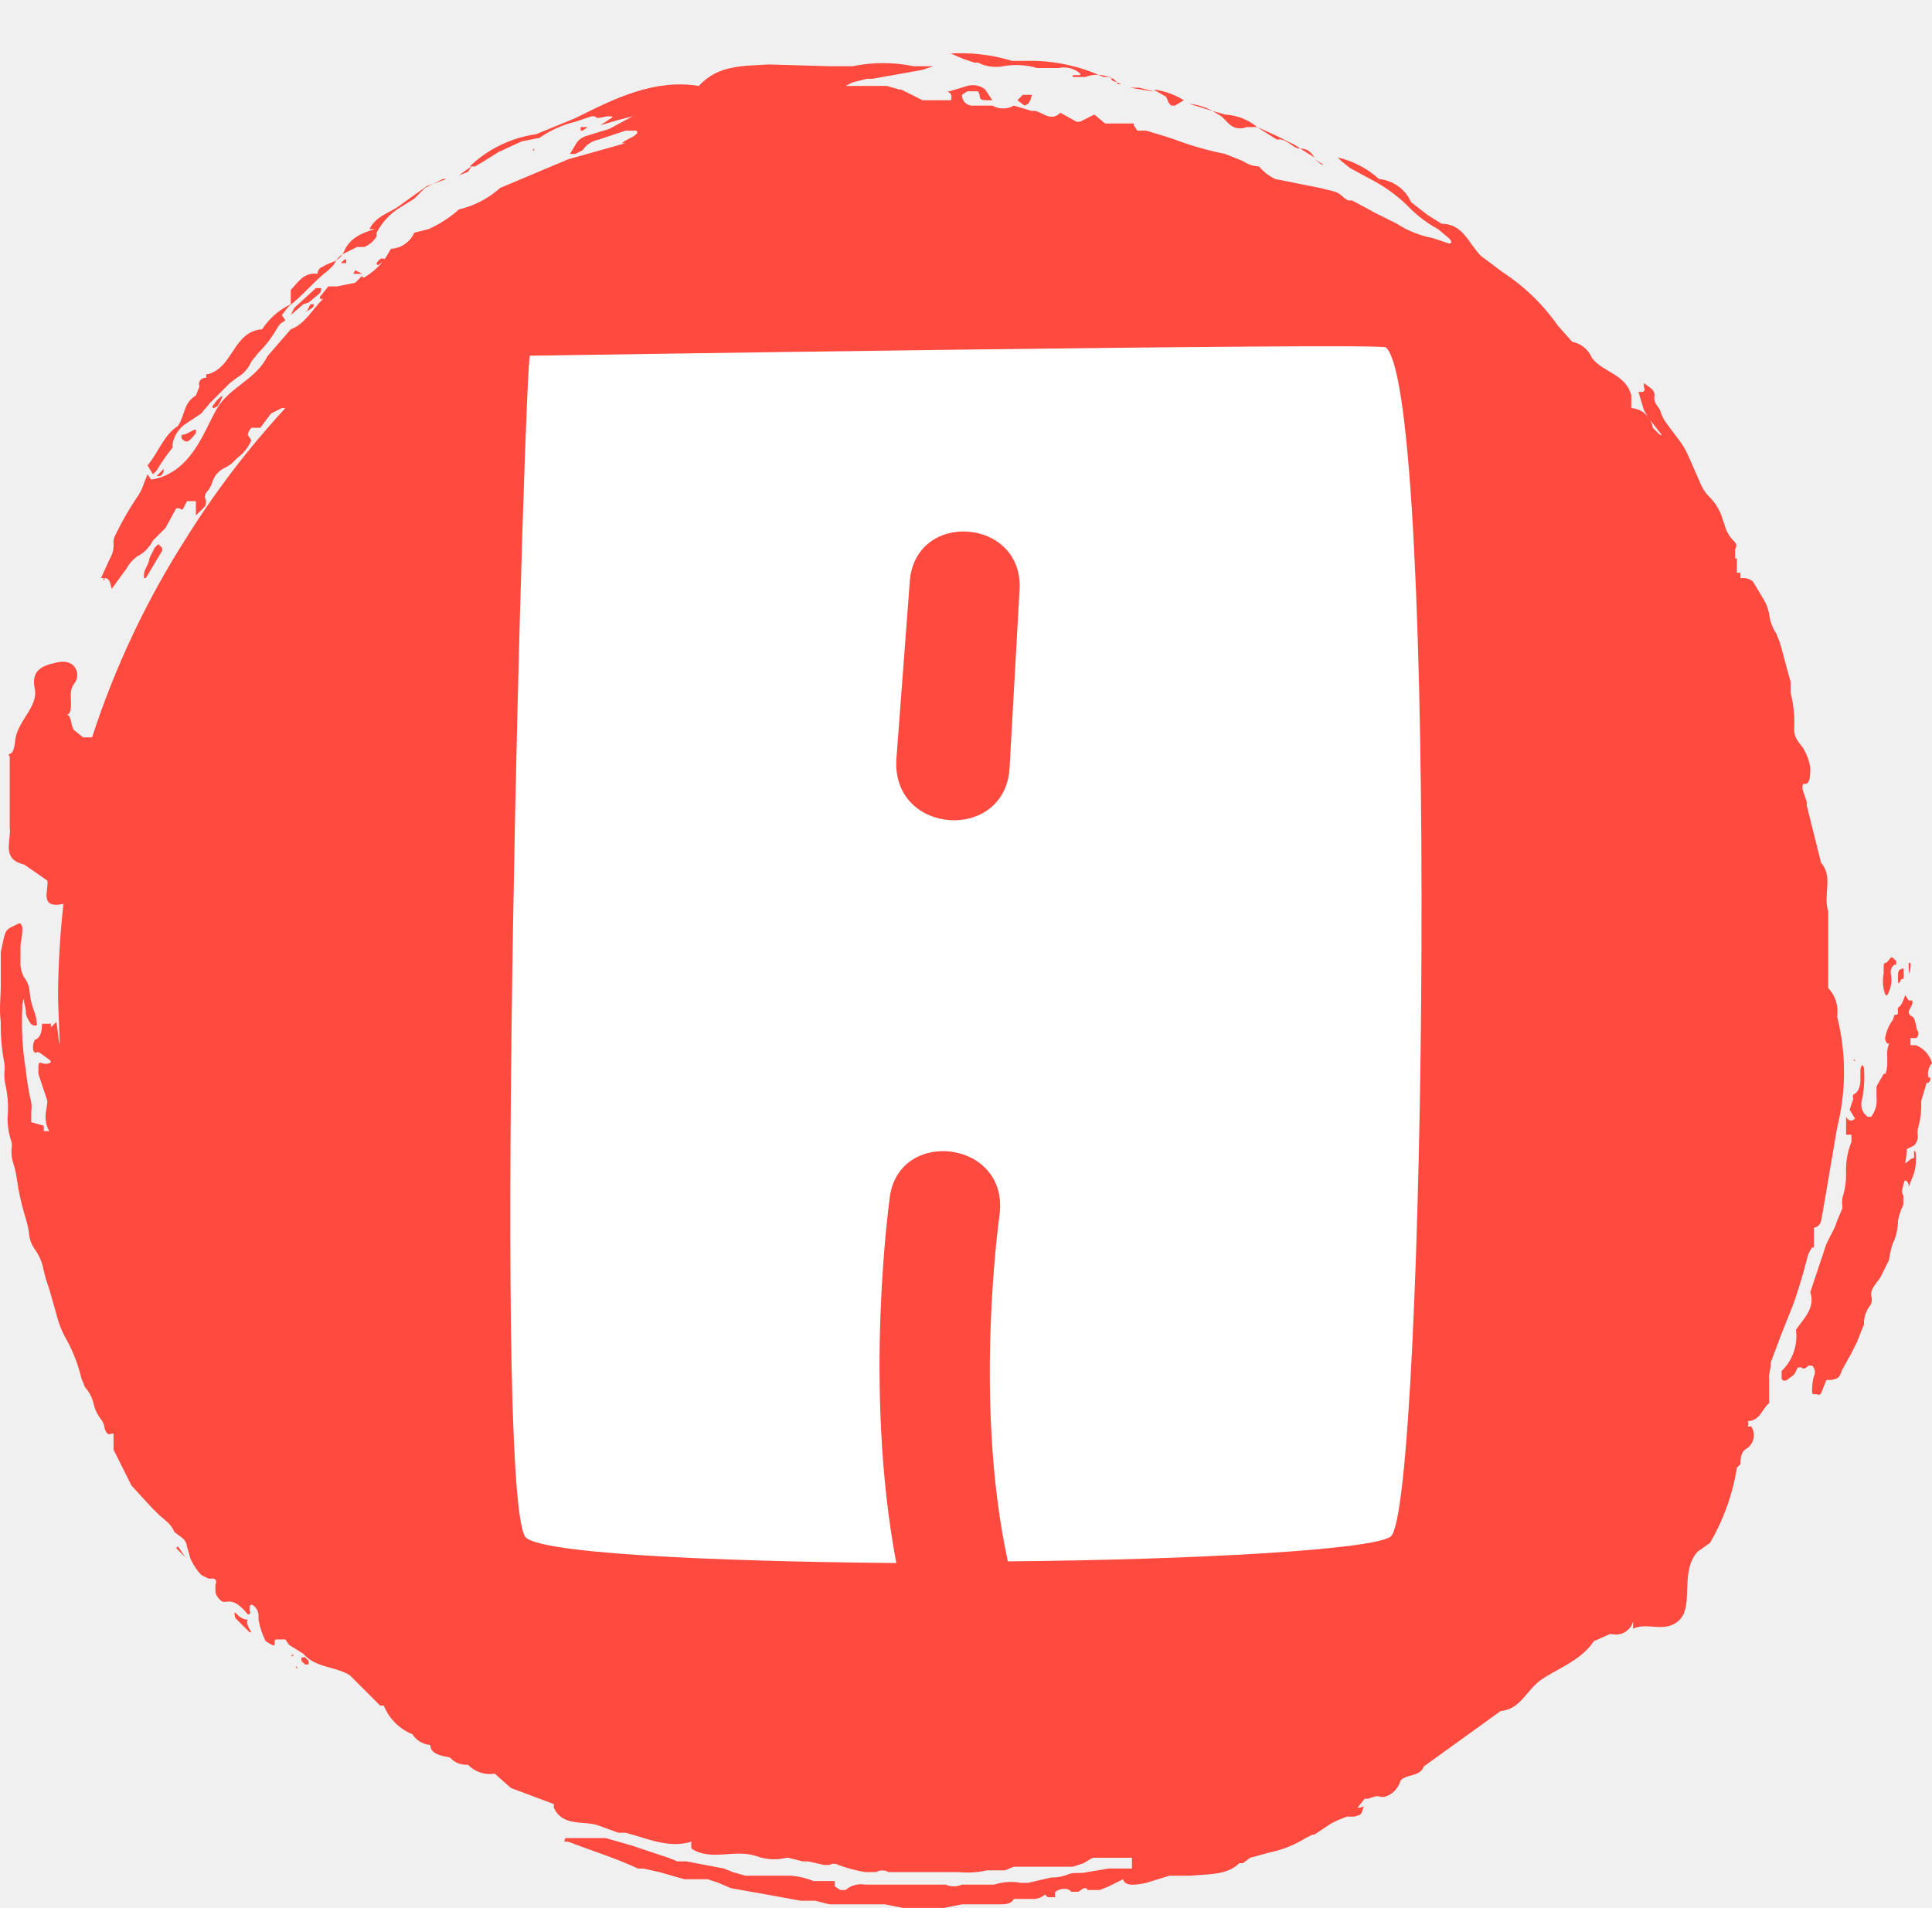
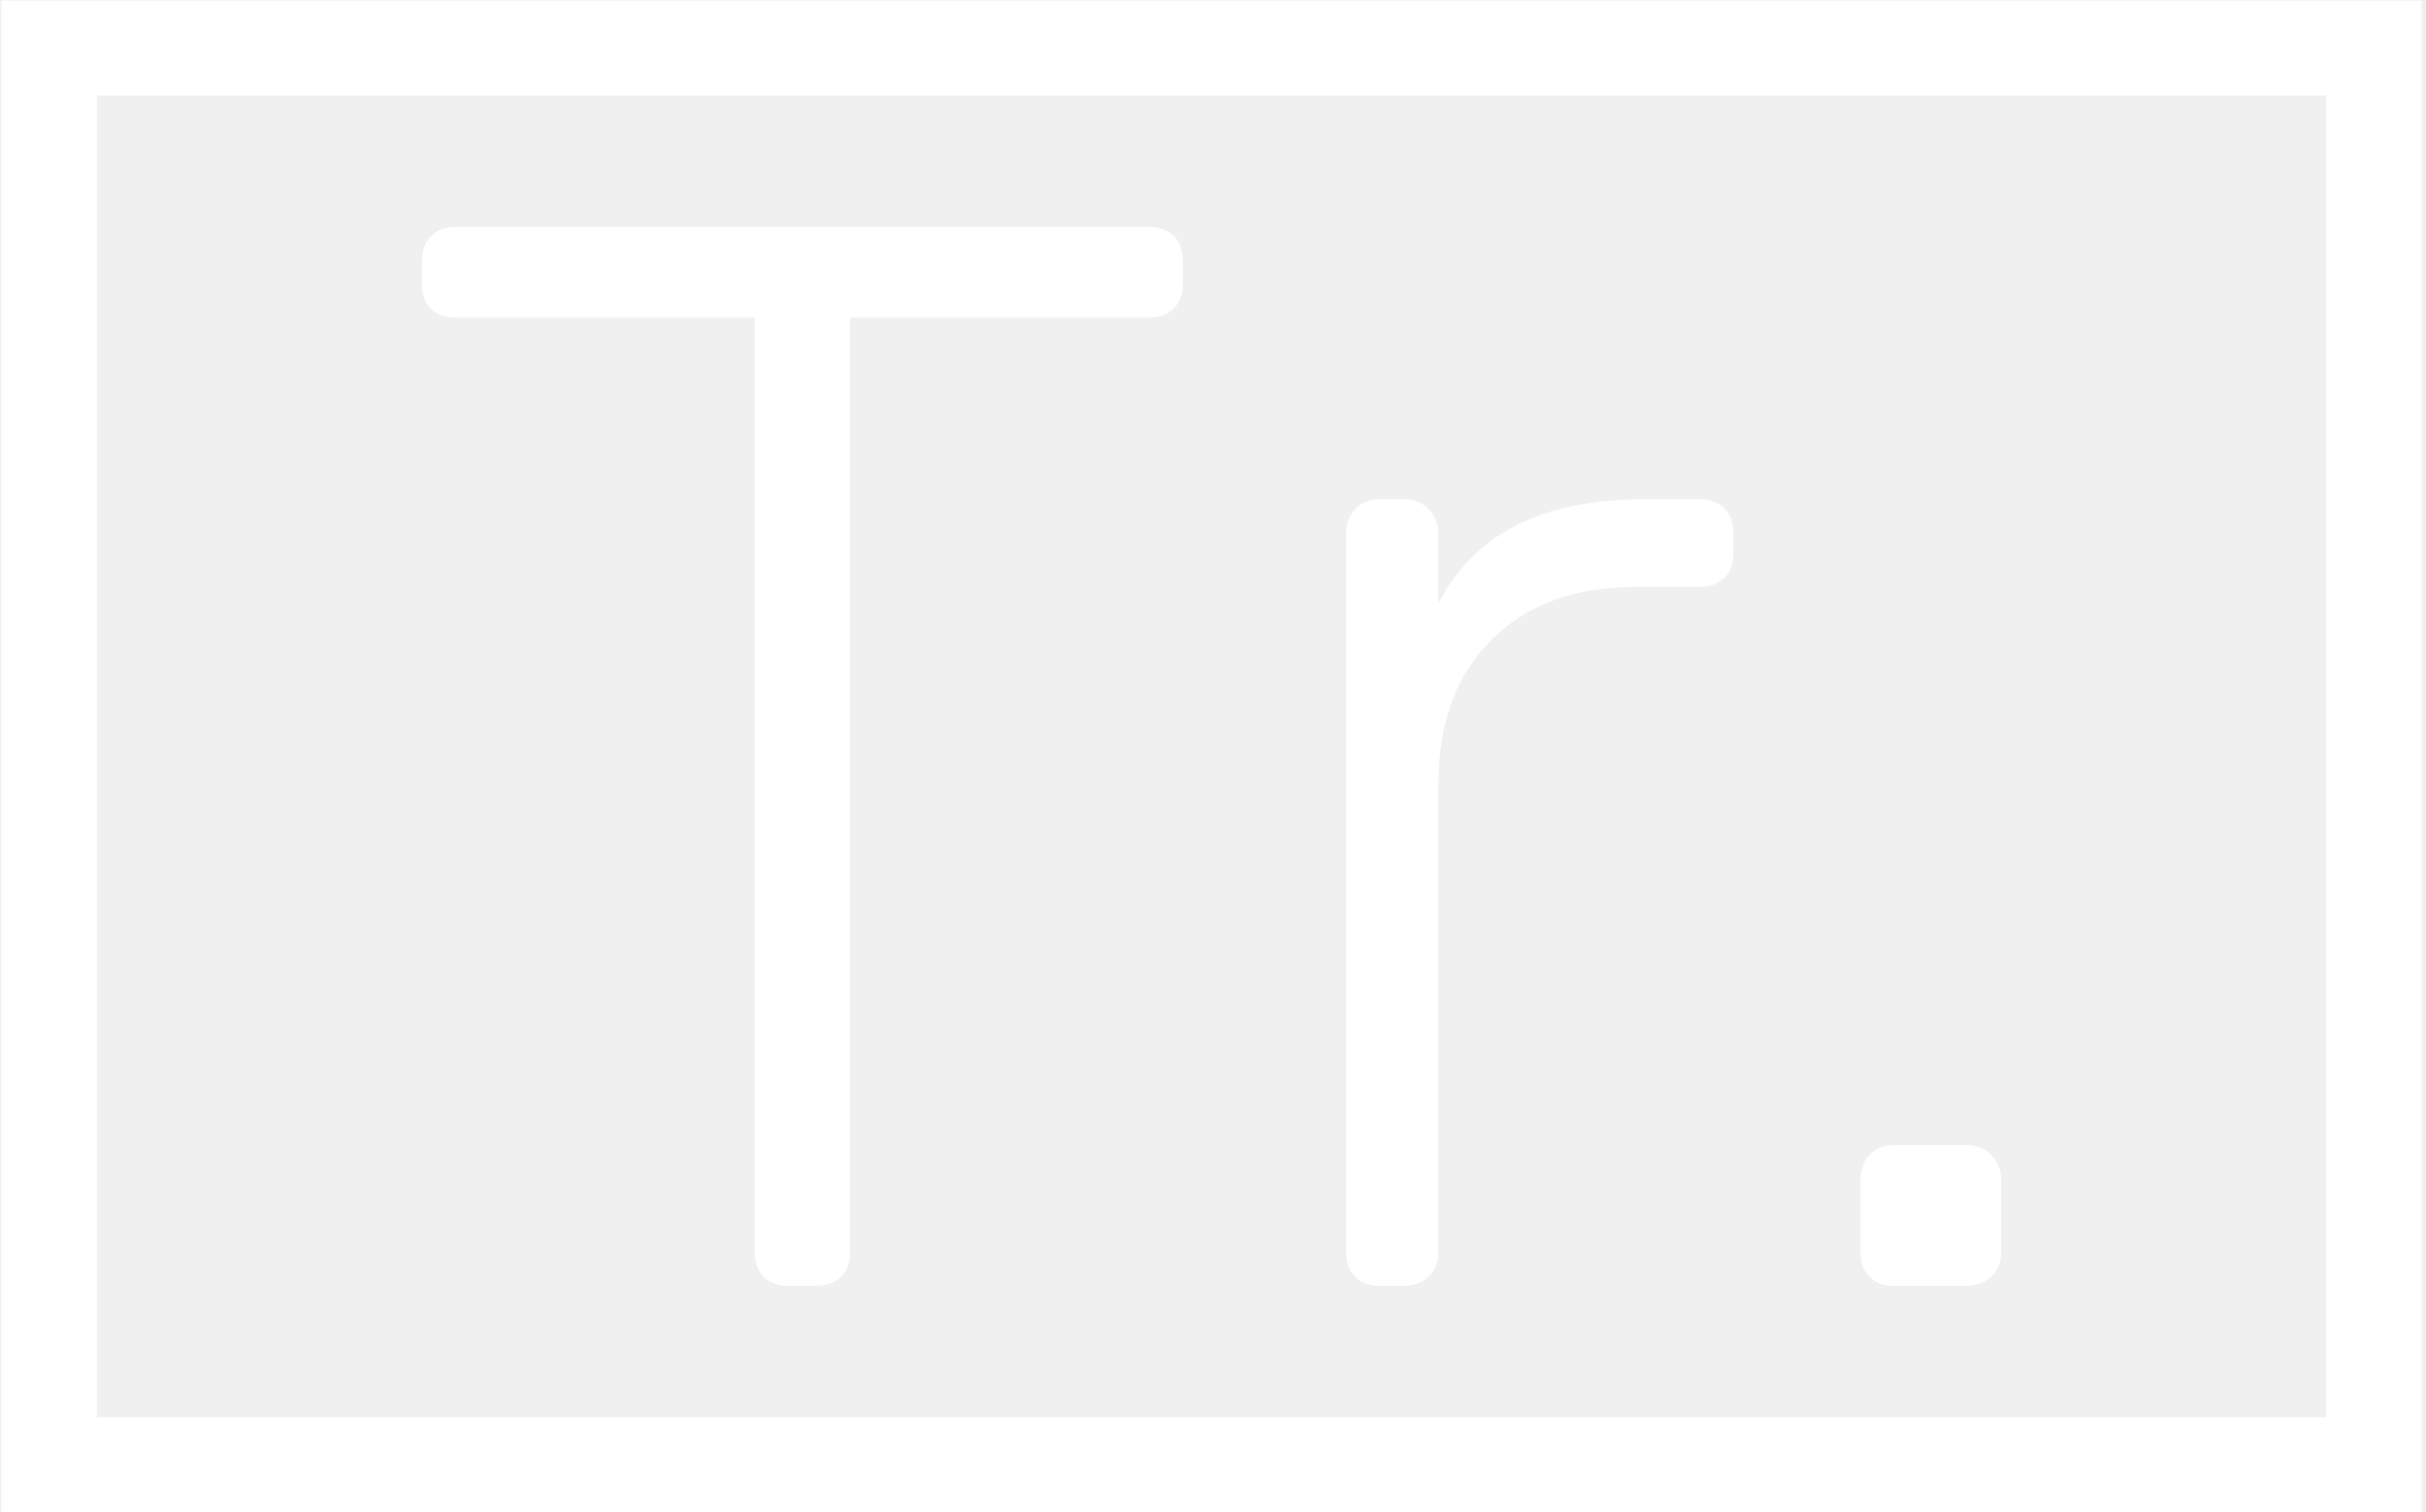
- <svg xmlns="http://www.w3.org/2000/svg" width="308.761" height="304.916" viewBox="0 0 106.008 104.687" class="css-1j8o68f" version="1.1" id="svg23">
-   <defs id="SvgjsDefs2684" />
-   <g id="SvgjsG2685" featurekey="rootContainer" transform="matrix(0.9820593,0,0,0.9820593,-0.05456052,0)" fill="#ff4a3f">
-     <g id="g17">
-       <path d="M19.8 15.3h.5l-.4-.2zm.5.1zm.8-.7c0 .1 0 .1.1.1l.4-.3c-.2-.1-.3-.1-.5.2zm.4-.2zm-4.1 2.3zm-.2.6l.3-.2c.1-.1.1-.2.1-.2h-.2l-.2.4c-.1-.1-.1 0 0 0zm2.2-2.9h-.1l-.2.2h.3zm-2.1 2.4l.6-.5c.1-.1.1-.2.1-.3h-.3l-1.2 1.1-.2.4.7-.6zm-1.1.8z" id="path3" />
-       <path d="M9.7 25v-.2a1.7 1.7 0 0 1 .7-1.1l.9-.6.5-.6.7-.7.4-.4.4-.3a1.9 1.9 0 0 0 .8-.9l.4-.5a5.9 5.9 0 0 0 1-1.3l.2-.3.3-.2-.2-.3.4-.5c.8-.6 1.4-1.4 2.2-2l.3-.3a1.4 1.4 0 0 1 .5-.6l.8-.4h.4a1.4 1.4 0 0 0 .7-.6V13a3.5 3.5 0 0 1 1.3-1.4l.8-.5.2-.2.4-.4 1-.5h.2l-1.1.4-1.4 1c-.6.5-1.4.6-1.8 1.4h.3c-.7.2-1.4.5-1.7 1.2s-.8.6-1.2.9a.4.4 0 0 0-.3.4c-.8-.1-1.1.5-1.5.9v.8a3.9 3.9 0 0 0-1.6 1.4c-1.6.1-1.6 2.1-3 2.5h-.1a.2.2 0 0 0 0 .2c-.3 0-.5.2-.4.5l-.2.5c-.7.4-.6 1.1-1 1.7-.8.5-1.1 1.5-1.7 2.2l.3.5.2-.2a11.6 11.6 0 0 1 .9-1.3zM53.9 3.3l.6.2h.2a2.2 2.2 0 0 0 1.4.2 4.1 4.1 0 0 1 1.9.1h1.2a1.4 1.4 0 0 1 1.2.3.1.1 0 0 1 0 .1H60a.1.1 0 0 0 0 .1h.7a1.8 1.8 0 0 1 1.3 0c.2 0 .1.1.2.2l.5.2h-.2c-.2-.4-.5-.4-.8-.4a9.7 9.7 0 0 0-4.3-.9h-.8A9.8 9.8 0 0 0 53 3h.2zm7.3 3.1zM50.3 4.7zm10.9 1.7h.2-.2zM19 14.7zm32.1-10zm17.6 2.2a.9.9 0 0 0 1 .2h.6a3.1 3.1 0 0 0-1.8-.7l-.7-.2.5.3zm-3.4-1.3c0 .1.1.2.2.3h.2l.5-.3a4.2 4.2 0 0 0-1.7-.6l.7.4zm7.4 2.7l.8.5c-.2-.3-.4-.5-.8-.5z" id="path5" />
-       <path d="M99 76.1l.6-1.6.6-1.5c.2-.5.6-1.8.8-2.6a1.7 1.7 0 0 1 .3-.7h.1v-1.1c.5-.1.4-.6.5-.9l.8-4.7a12.7 12.7 0 0 0 0-6.2 1.9 1.9 0 0 0-.5-1.6v-4.3c-.3-.9.3-1.9-.4-2.7L101 45a.4.4 0 0 0 0-.2l-.2-.6a.5.5 0 0 1 0-.4h.1c.3 0 .3-.5.3-.9a3 3 0 0 0-.4-1.1l-.3-.4a1.1 1.1 0 0 1-.2-.7 6.7 6.7 0 0 0-.2-2v-.6c-.2-.7-.4-1.5-.6-2.2l-.2-.5a2.5 2.5 0 0 1-.4-1.1 2.5 2.5 0 0 0-.3-.8l-.6-1a.8.8 0 0 0-.6-.2h-.1V32h-.2v-.8H97V31a.4.4 0 0 0 0-.1v-.2c.1-.2.1-.3-.1-.5a1.8 1.8 0 0 1-.4-.6l-.2-.6a2.9 2.9 0 0 0-.7-1.2 2.2 2.2 0 0 1-.5-.7l-.7-1.6a4.3 4.3 0 0 0-.6-1l-.6-.8a2.4 2.4 0 0 1-.4-.8l-.2-.3a.6.6 0 0 1-.1-.5.5.5 0 0 0-.2-.4l-.4-.3v.2c.1.2 0 .3-.1.3h-.2l.3 1 .3.5.7.9h-.1l-.2-.2-.2-.2a1.3 1.3 0 0 0-1.2-1.1v-.7c-.3-1.2-1.6-1.3-2.2-2.1a1.5 1.5 0 0 0-1.1-.9l-.8-.9a11.3 11.3 0 0 0-3.1-3l-.8-.6-.4-.3c-.7-.7-1-1.8-2.2-1.8l-.8-.5-.9-.7a2.2 2.2 0 0 0-1.8-1.3 5.1 5.1 0 0 0-2.3-1.2l.2.2.5.4 1.3.7a8.5 8.5 0 0 1 2.1 1.6 6.8 6.8 0 0 0 1.5 1.1l.6.5c.1.1.2.2.1.3H81l-.9-.3a5.6 5.6 0 0 1-2-.8l-1.2-.6-1.3-.7h-.2c-.3-.1-.4-.4-.8-.5l-.8-.2-2.5-.5a2.6 2.6 0 0 1-.9-.7 1.7 1.7 0 0 1-.9-.3l-1-.4a18.1 18.1 0 0 1-2.8-.8l-.6-.2-1-.3h-.5l-.2-.3v-.1h-1.6l-.6-.5-.4.2-.4.2h-.2l-.9-.5c-.6.6-1.1-.2-1.6-.1l-1-.3a1.2 1.2 0 0 1-1.2 0h-1.2a.6.6 0 0 1-.5-.6l.3-.2h.6a.7.7 0 0 1 .1.3c0 .2.2.2.5.2h.2l-.4-.6a1.1 1.1 0 0 0-1-.2l-1 .3H53c.3.2.2.3.2.5h-1.6l-.4-.2-.8-.4h-.1l-.7-.2h-2.3l.4-.2.8-.2h.3l1.7-.3 1.1-.2.6-.2h-1.1a8.4 8.4 0 0 0-3.4 0h-1.3L43 3.6c-1.4.1-2.8 0-3.9 1.2-2.5-.4-4.7.7-6.9 1.8l-2.2.9a6.7 6.7 0 0 0-3.7 1.8h.3l.5-.3.8-.5 1.3-.6 1-.2a6 6 0 0 1 2-.9l.9-.3h.2c.1.2.5 0 .7 0h.2c.1 0 .1.1 0 .1l-.6.4 1-.3.8-.2-1.3.7-1.3.4a1 1 0 0 0-.6.5l-.3.5h.3l.4-.2a1.4 1.4 0 0 1 .9-.6l1.5-.5h.5a.1.1 0 0 1 .1.2c-.2.2-.6.3-.8.5h.2l-3.2.9-3.8 1.6a5.2 5.2 0 0 1-2.3 1.2 6.6 6.6 0 0 1-1.7 1.1l-.8.2a1.5 1.5 0 0 1-1.3.9l-.3.5a3.7 3.7 0 0 1-1.2 1.1h-.1v-.1l-.2.2-.2.2-1 .2h-.5l-.4.5c-.1.1-.1.2 0 .2h.1c-.6.6-1 1.4-1.8 1.7L15 19.9c-.6 1.2-1.8 1.6-2.6 2.6s-1.4 3.9-3.9 4.3l-.2-.3-.2.5a2.7 2.7 0 0 1-.4.8 16.9 16.9 0 0 0-1.2 2.1.8.8 0 0 0-.1.5 1.4 1.4 0 0 1-.2.8l-.5 1.1h.2c.3 0 .3.3.4.6l.8-1.1a2.2 2.2 0 0 1 .6-.7 2 2 0 0 0 .9-.9l.3-.3.4-.4.6-1.1h.2c.1.1.1.1.2 0l.2-.4h.5v.8l.5-.5a.5.5 0 0 0 0-.5.4.4 0 0 1 .1-.3 1.5 1.5 0 0 0 .3-.5 1.3 1.3 0 0 1 .8-.9l.3-.2.3-.3a2.4 2.4 0 0 0 .8-1l-.2-.3c0-.1.1-.3.2-.4h.5l.6-.8.6-.3h.2a48.8 48.8 0 0 0-5.5 7.2h-.1.1a48.4 48.4 0 0 0-5.3 11.2h-.5l-.5-.4c-.2-.2-.1-.7-.4-.9h.1c.3-.5-.1-1.2.3-1.7s.1-1.4-.9-1.2-1.5.5-1.3 1.5-1 1.8-1.1 2.9-.5.5-.3.9v3.9c.1.8-.5 1.8.8 2.1l1.3.9c.1.5-.5 1.6.9 1.3a49.2 49.2 0 0 0-.3 5c0 1.1.1 2.2.1 3.3v-.4c-.1-.4-.1-.8-.2-1.3l-.3.3v-.2h-.5c0 .5-.1.8-.4.9a.9.9 0 0 0-.1.5c0 .1.1.3.2.2s.4.2.7.4-.2.3-.4.2-.2.1-.2.3v.3l.5 1.5c0 .3-.1.6-.1.9a1.7 1.7 0 0 0 .2.8h-.3v-.3l-.7-.2v-.6a1.5 1.5 0 0 0 0-.5 14.6 14.6 0 0 1-.3-1.8 16.6 16.6 0 0 1-.2-3.5.9.9 0 0 1 .1-.5v.2a2.9 2.9 0 0 1 .1.5.8.8 0 0 0 .1.4c.1.2.2.4.4.4s.1-.1.1-.2a2.1 2.1 0 0 0-.1-.5 4.2 4.2 0 0 1-.3-1.3 1.5 1.5 0 0 0-.3-.7 1.6 1.6 0 0 1-.2-.9v-.8c0-.3.1-.6.1-.9a.5.5 0 0 0-.1-.4h-.1c-.8.4-.7.2-1 1.6V55c0 .7-.1 1.4 0 2.1a10.8 10.8 0 0 0 .2 2.3 1.8 1.8 0 0 1 0 .5 3.1 3.1 0 0 0 .1.9 5.9 5.9 0 0 1 .1 1.3 3.9 3.9 0 0 0 .2 1.7 1.2 1.2 0 0 1 0 .4 2.1 2.1 0 0 0 .1.8 4.9 4.9 0 0 1 .2.9 14 14 0 0 0 .5 2.2 5 5 0 0 1 .2 1 1.7 1.7 0 0 0 .3.7 2.9 2.9 0 0 1 .5 1.2 8.5 8.5 0 0 0 .3 1l.4 1.4a5.4 5.4 0 0 0 .6 1.5 8.5 8.5 0 0 1 .8 2.1l.2.5a2.1 2.1 0 0 1 .5 1 2.1 2.1 0 0 0 .4.8 1 1 0 0 1 .2.5c.1.3.2.4.4.3h.1v.9l.5 1 .5 1 1.1 1.2.4.4c.3.3.7.5.9 1l.4.3a.7.7 0 0 1 .3.5l.2.7a3.3 3.3 0 0 0 .6.9l.4.2h.3a.2.2 0 0 1 .1.3 2.5 2.5 0 0 0 0 .5.9.9 0 0 0 .4.5h.2c.4-.1.8.2 1.2.7h.1c0-.1.1-.1 0-.2v-.2c0-.1.1-.2.2-.1a.7.7 0 0 1 .3.6v.2a4.3 4.3 0 0 0 .4 1.2c.5.3.5.3.5.1s0-.2.2-.2h.4l.2.3.8.5c.7.8 1.8.7 2.6 1.2l1.7 1.7h.2a2.9 2.9 0 0 0 1.6 1.6 1.3 1.3 0 0 0 1 .6c0 .5.6.6 1.1.7a1.2 1.2 0 0 0 .8.4h.2a1.7 1.7 0 0 0 1.5.5l.9.8 2.4.9v.2c.5 1.1 1.7.7 2.5 1l1.1.4h.4c1.2.3 2.4.9 3.7.5a.7.7 0 0 0 0 .4c1.1.7 2.4 0 3.6.4a2.9 2.9 0 0 0 1.7.1h.1l.8.2h.3l.9.2h.3a.5.5 0 0 1 .5 0 7.9 7.9 0 0 0 1.5.4h.6a.7.7 0 0 1 .7 0h3.9a5 5 0 0 0 1.6-.1h1l.5-.2H60l.6-.2.5-.3h2.2v.6H62l-1.2.2c-.4.1-.7 0-1 .1a2.4 2.4 0 0 1-1 .2l-1.3.3h-.4a3.1 3.1 0 0 0-1.5.1h-1.8a1.1 1.1 0 0 1-.9 0h-4.5a1.3 1.3 0 0 0-1.1.3H47l-.3-.2v-.3h-1.2a4.1 4.1 0 0 0-1.3-.3h-2.5l-.7-.2-.5-.2-2.1-.4h-.5l-.5-.2-2.1-.7-1.4-.4h-2.2c-.1 0-.1.1-.1.2h.2c1.3.5 2.6.9 3.9 1.5h.3l.9.2 1.4.4h1.3l.6.2.7.3 1.7.3 1.1.2 1.1.2h.8l.8.2h3.1l1 .2h2.3l1-.2H56c.4 0 .6-.1.7-.3h1a1 1 0 0 0 .8-.3c-.1.1 0 .1.1.2h.4v-.2c0-.1 0-.1.2-.2s.6-.1.7.1h.4l.3-.2c.2 0 .2 0 .2.1h.7l.5-.2.8-.4c.1.3.4.4 1.3.2l1.3-.4h1.2c.9-.1 2 0 2.7-.7h.2l.4-.3 1.1-.3a6.1 6.1 0 0 0 2-.8l.4-.2h.1l.9-.6.4-.2.5-.2h.4c.4-.1.4-.1.5-.4s0-.1-.2-.1h-.1l.4-.5h.2c.3-.1.5-.2.7-.1h.2a1.3 1.3 0 0 0 .9-.9c.3-.4 1.1-.2 1.3-.8l4.3-3.1c1.1-.1 1.4-1.1 2.2-1.7s2.3-1.1 3-2.2l.9-.4h.1a1 1 0 0 0 1.2-.7v.4c.8-.4 1.8.3 2.6-.5s0-2.7 1-3.8l.7-.5a12.1 12.1 0 0 0 1.5-4.2l.2-.2c0-.3 0-.7.4-.9a.9.9 0 0 0 .2-1.2h-.2a.3.3 0 0 0 0-.3c.7 0 .8-.7 1.2-1V77a.5.5 0 0 1 0-.2 3.8 3.8 0 0 0 .1-.7zM5.9 32.2z" id="path7" />
-       <path d="M26.4 9.3l-.3.2-.4.3.5-.2zm6.1-2h.1l.3-.2h-.4zm-2.6 1l-.1.1h.1v-.1zm-1.5 1.4zm1.3-.2zm-6.3 3.1zM9.2 26.2l-.4.4H9a.4.4 0 0 0 .2-.4zm3-3.5a2.1 2.1 0 0 0 .3-.6 1.5 1.5 0 0 0-.5.5c-.1.1-.1.2 0 .2zM11 24.2V24c-.2 0-.5.3-.8.3v.2c.3.3.4.2.8-.3zm3 66.2zM73.9 9.2h.1l-.5-.3zm-2.5-1.4c.5-.1.8.4 1.2.5h.1l-.3-.2-1-.5-1.1-.5.3.2zM52.8 3.1zm11.7 2h-.1l-1.2-.2h.5zm2 .7l1.3.4a3.3 3.3 0 0 0-1.3-.4zm-9 0a1 1 0 0 0 .2-.5h-.5l-.3.3.4.3zm9 1.6zM49.9 4.2zm2.9.7zM48.5 4zm13.8 2.1a.5.5 0 0 0 0 .1zm44.8 52.3h-.3V58h.3c.1 0 .2-.3.1-.4s-.1-.7-.3-.8a.3.3 0 0 1-.2-.3l.2-.4a.4.4 0 0 0 0-.2h-.2l-.2-.3c-.1.3-.2.6-.4.7a.5.5 0 0 0 0 .2c0 .1 0 .2-.1.2h-.1a1.1 1.1 0 0 1-.1.3 2.3 2.3 0 0 0-.4.9.4.4 0 0 0 .1.4h.1a1.7 1.7 0 0 0-.1.8v.4a1.8 1.8 0 0 1-.1.5h-.1l-.4.7v.6a1.5 1.5 0 0 1-.3 1.1h-.2l-.2-.2a.9.9 0 0 1-.1-.8 6.5 6.5 0 0 0 .1-1.7c0-.1-.1-.2-.1-.2a.5.5 0 0 0-.1.3v.6c0 .2-.1.6-.3.7s-.1.2-.1.3l-.2.6.3.5c-.2.2-.4.1-.5-.1v1h.3v.4a4.2 4.2 0 0 0-.3 1.4 3.3 3.3 0 0 0 0 .4 4 4 0 0 1-.2 1.3 2 2 0 0 0 0 .6l-.3.7a3.2 3.2 0 0 1-.3.7l-.3.6-.9 2.7c.3.9-.4 1.5-.8 2.1a2.7 2.7 0 0 1-.8 2.3v.4c0 .1.1.2.3.1l.4-.3.2-.4h.2c.1.1.2.1.4-.1h.2a.5.5 0 0 1 .1.6 2.9 2.9 0 0 0-.1.8c0 .1 0 .2.1.2h.2c.1.1.2 0 .3-.3l.2-.5h.3c.4-.1.4-.1.6-.6l.5-.9.3-.6.4-1a1.6 1.6 0 0 1 .3-1 .6.6 0 0 0 .1-.6c0-.2 0-.3.2-.6l.3-.4.5-1a4.7 4.7 0 0 1 .2-.9 3 3 0 0 0 .3-1.3 3.8 3.8 0 0 1 .3-.9v-.5c-.1-.2-.1-.2 0-.6s.1-.2.2-.2a.4.4 0 0 1 .1.3l.2-.5a2.3 2.3 0 0 0 .2-.9v-.3c0-.1 0-.3-.1-.3v.4c-.2 0-.3.2-.5.3a6.4 6.4 0 0 0 .1-.8l.4-.2a.7.7 0 0 0 .2-.6 1.4 1.4 0 0 1 0-.3 4.8 4.8 0 0 0 .2-1.4v-.2l.3-1h.1a.3.3 0 0 0 .1-.3h-.1a.9.9 0 0 1 .2-.8 1.5 1.5 0 0 0-.9-1zm-1.2 7.8zm-.2-9.9zm0 0zM9.1 30.8a.3.3 0 0 0 0-.2l-.2-.2-.2.2-.3.6c0 .3-.3.6-.3.9v.2h.1zm96.3 24.8h.1a1.7 1.7 0 0 0 .2-1.2.5.5 0 0 1 .2-.5h.1v-.2l-.2-.2h-.1c-.1.1-.2.3-.3.3s-.1.1-.1.3v.3a2.2 2.2 0 0 0 .1 1.2zM13.2 90.1c-.1 0 0 .2 0 .3l.8.8h.1c-.2-.3-.3-.6-.2-.7a.9.9 0 0 1-.5-.2zm.8.3zm92.3-35.7h.1a2 2 0 0 0 0-.6c-.3.1-.3.1-.3.6s.1.1.2 0z" id="path9" />
-       <path d="M106.7 62a.6.6 0 0 0 .1-.5c0-.1-.1-.2-.1-.1h-.2v.2c0 .4.1.5.2.4zm.1-8.2h-.1v.6a1 1 0 0 0 .1-.6zM17.1 92.6h-.2v.2l.2.2h.2v-.2zm86.6-33.3c0-.1 0-.1-.1-.1zM9.9 86.5l.5.5-.4-.6z" id="path11" />
-       <circle cx="10.5" cy="87.1" transform="rotate(-24.8 10.4 87.159)" id="circle13" />
-       <path d="M9.7 30.1h-.1v.2-.2h.1zm83.2-6.6l-.2-.3h-.1zm-14.7 77.1zM5.9 32.2zm-.1.2a.3.3 0 0 0 .1-.2v.2zm1.9-4.9zM61.5 2.4zm42.8 58.2v.1-.1zM16.4 92.5h-.1c.1.1.2 0 .1-.1zm.2.7h.1l-.1-.1v.1zm73.9-71.3zm15.2 34.4zM14.6 91.7zm92.1-37zm-.8 11.4zM34.6 0z" id="path15" />
-     </g>
-   </g>
-   <g id="SvgjsG2686" featurekey="nameFeature-0" transform="matrix(2.284354,0,0,2.284354,27.98006,-5.60952)" fill="#ffffff">
-     <path d="M9.6 16.48 l-0.32 4.24 c-0.08 1.8 2.6 1.96 2.72 0.2 l0.24 -4.28 c0.12 -1.76 -2.56 -1.96 -2.64 -0.16 z M0.48 11 l0 0 c0.04 0 20.48 -0.32 20.56 -0.2 c1.28 1.12 0.96 27.8 0.12 28.56 c-0.4 0.32 -4.64 0.56 -9.2 0.6 c-0.84 -3.84 -0.2 -8.32 -0.2 -8.32 c0.24 -1.8 -2.44 -2.12 -2.64 -0.4 c0 0.04 -0.64 4.52 0.16 8.76 c-4.56 -0.04 -8.68 -0.24 -8.92 -0.64 c-0.8 -1.44 0 -28.28 0.12 -28.36 z" id="path20" />
+ <svg xmlns="http://www.w3.org/2000/svg" version="1.1" width="1000" height="623" viewBox="0 0 1000 623">
+   <g transform="matrix(1,0,0,1,-0.6060606,0.2522267)">
+     <svg viewBox="0 0 396 247" data-background-color="#046380" preserveAspectRatio="xMidYMid meet" height="623" width="1000">
+       <g id="tight-bounds" transform="matrix(1,0,0,1,0.24,-0.1)">
+         <svg viewBox="0 0 395.52 247.2" height="247.2" width="395.52">
+           <g>
+             <svg />
+           </g>
+           <g>
+             <svg viewBox="0 0 395.52 247.2" height="247.2" width="395.52">
+               <g transform="matrix(1,0,0,1,68.7216,37.08)">
+                 <svg viewBox="0 0 258.077 173.04" height="173.04" width="258.077">
+                   <g>
+                     <svg viewBox="0 0 258.077 173.04" height="173.04" width="258.077">
+                       <g>
+                         <svg viewBox="0 0 258.077 173.04" height="173.04" width="258.077">
+                           <g>
+                             <svg viewBox="0 0 258.077 173.04" height="173.04" width="258.077">
+                               <g id="textblocktransform">
+                                 <svg viewBox="0 0 258.077 173.04" height="173.04" width="258.077" id="textblock">
+                                   <g>
+                                     <svg viewBox="0 0 258.077 173.04" height="173.04" width="258.077">
+                                       <g transform="matrix(1,0,0,1,0,0)">
+                                         <svg width="258.077" viewBox="1.35 -35 52.2 35" height="173.04" data-palette-color="#ffffff">
+                                           <path d="M14.35 0L13.45 0Q12.95 0 12.65-0.3 12.35-0.6 12.35-1.1L12.35-1.1 12.35-32 2.45-32Q1.95-32 1.65-32.3 1.35-32.6 1.35-33.1L1.35-33.1 1.35-33.85Q1.35-34.4 1.65-34.7 1.95-35 2.45-35L2.45-35 25.35-35Q25.9-35 26.2-34.7 26.5-34.4 26.5-33.85L26.5-33.85 26.5-33.1Q26.5-32.6 26.2-32.3 25.9-32 25.35-32L25.35-32 15.5-32 15.5-1.1Q15.5-0.6 15.2-0.3 14.9 0 14.35 0L14.35 0ZM33.8 0L33 0Q32.5 0 32.2-0.3 31.9-0.6 31.9-1.1L31.9-1.1 31.9-24.85Q31.9-25.35 32.2-25.68 32.5-26 33-26L33-26 33.8-26Q34.3-26 34.62-25.68 34.95-25.35 34.95-24.85L34.95-24.85 34.95-22.55Q35.85-24.3 37.55-25.15 39.25-26 41.75-26L41.75-26 43.6-26Q44.1-26 44.4-25.7 44.7-25.4 44.7-24.9L44.7-24.9 44.7-24.2Q44.7-23.7 44.4-23.4 44.1-23.1 43.6-23.1L43.6-23.1 41.45-23.1Q38.45-23.1 36.7-21.35 34.95-19.6 34.95-16.6L34.95-16.6 34.95-1.1Q34.95-0.6 34.62-0.3 34.3 0 33.8 0L33.8 0ZM52.4 0L50 0Q49.5 0 49.2-0.3 48.9-0.6 48.9-1.1L48.9-1.1 48.9-3.5Q48.9-4 49.2-4.33 49.5-4.65 50-4.65L50-4.65 52.4-4.65Q52.9-4.65 53.22-4.33 53.55-4 53.55-3.5L53.55-3.5 53.55-1.1Q53.55-0.6 53.22-0.3 52.9 0 52.4 0L52.4 0Z" opacity="1" transform="matrix(1,0,0,1,0,0)" fill="#ffffff" class="undefined-text-0" data-fill-palette-color="primary" id="text-0" />
+                                         </svg>
+                                       </g>
+                                     </svg>
+                                   </g>
+                                 </svg>
+                               </g>
+                             </svg>
+                           </g>
+                         </svg>
+                       </g>
+                     </svg>
+                   </g>
+                 </svg>
+               </g>
+               <g>
+                 <path d="M0 247.2v-247.2h395.52v247.2zM379.915 231.595v-215.99h-364.31v215.99z" fill="#ffffff" fill-rule="nonzero" stroke="none" stroke-width="1" stroke-linecap="butt" stroke-linejoin="miter" stroke-miterlimit="10" stroke-dasharray="" stroke-dashoffset="0" font-family="none" font-weight="none" font-size="none" text-anchor="none" style="mix-blend-mode: normal" data-fill-palette-color="tertiary" />
+               </g>
+             </svg>
+           </g>
+           <defs />
+         </svg>
+         <rect width="395.52" height="247.2" fill="none" stroke="none" visibility="hidden" />
+       </g>
+     </svg>
  </g>
</svg>
